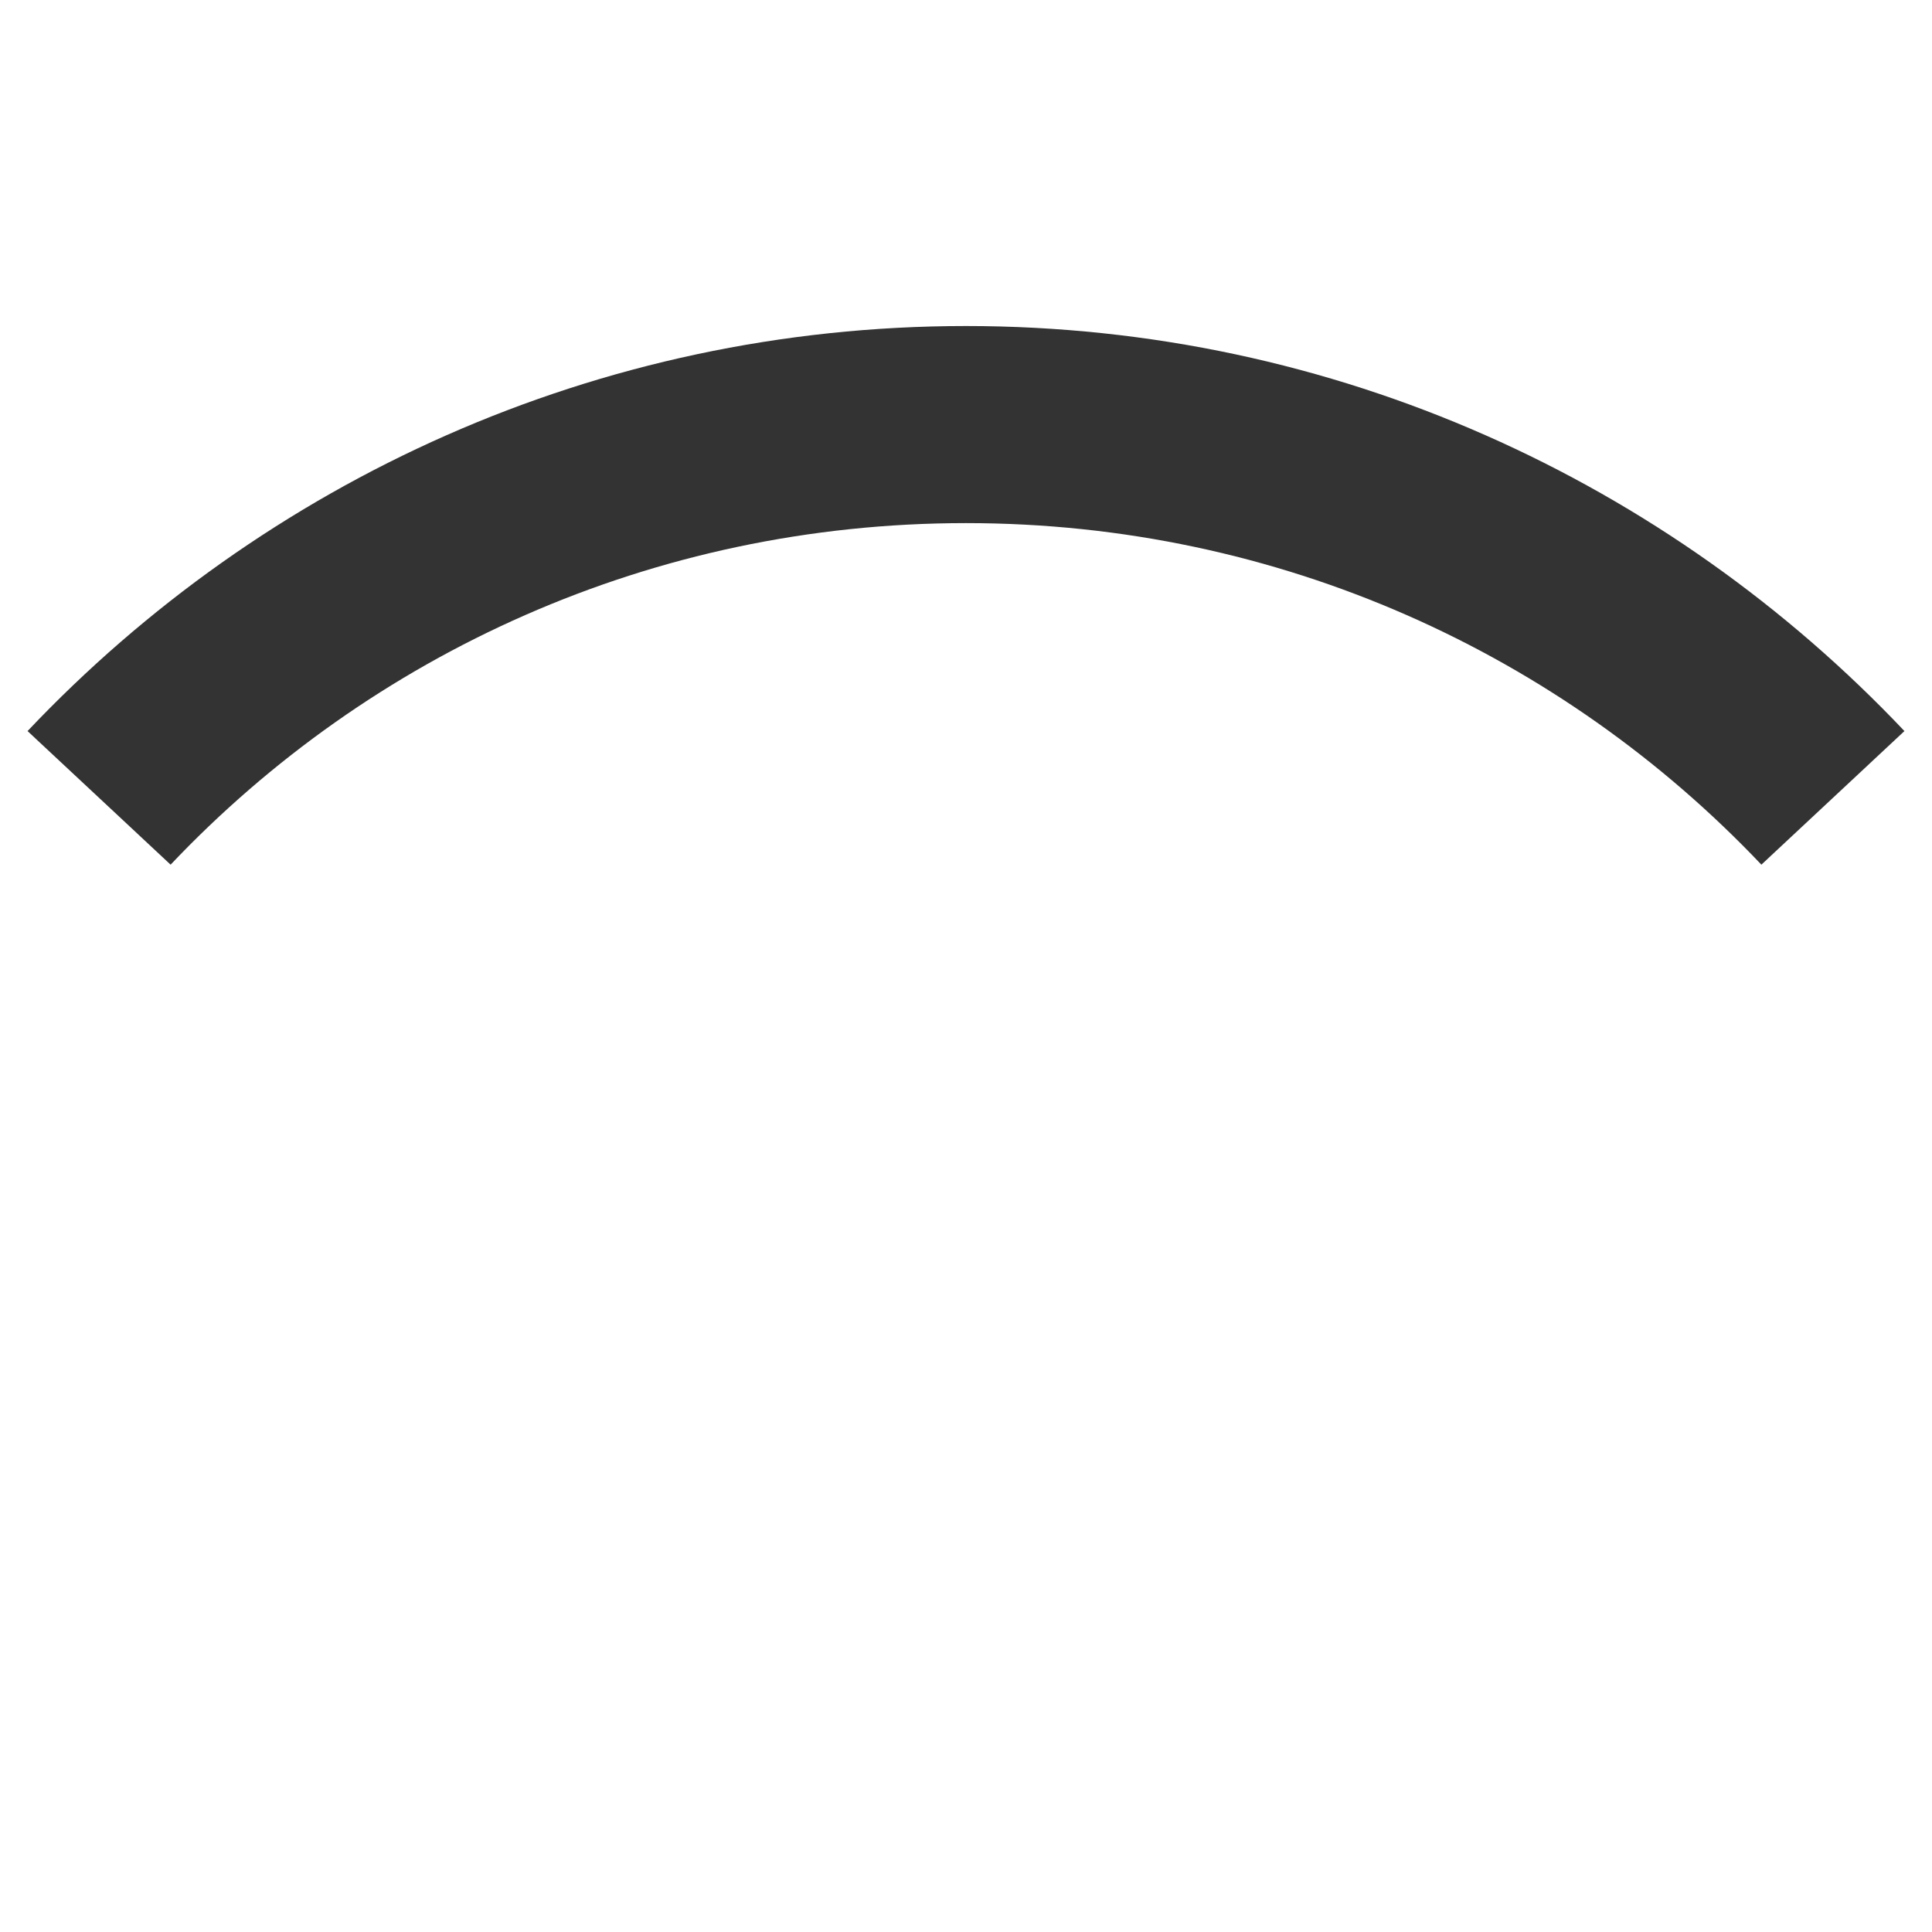
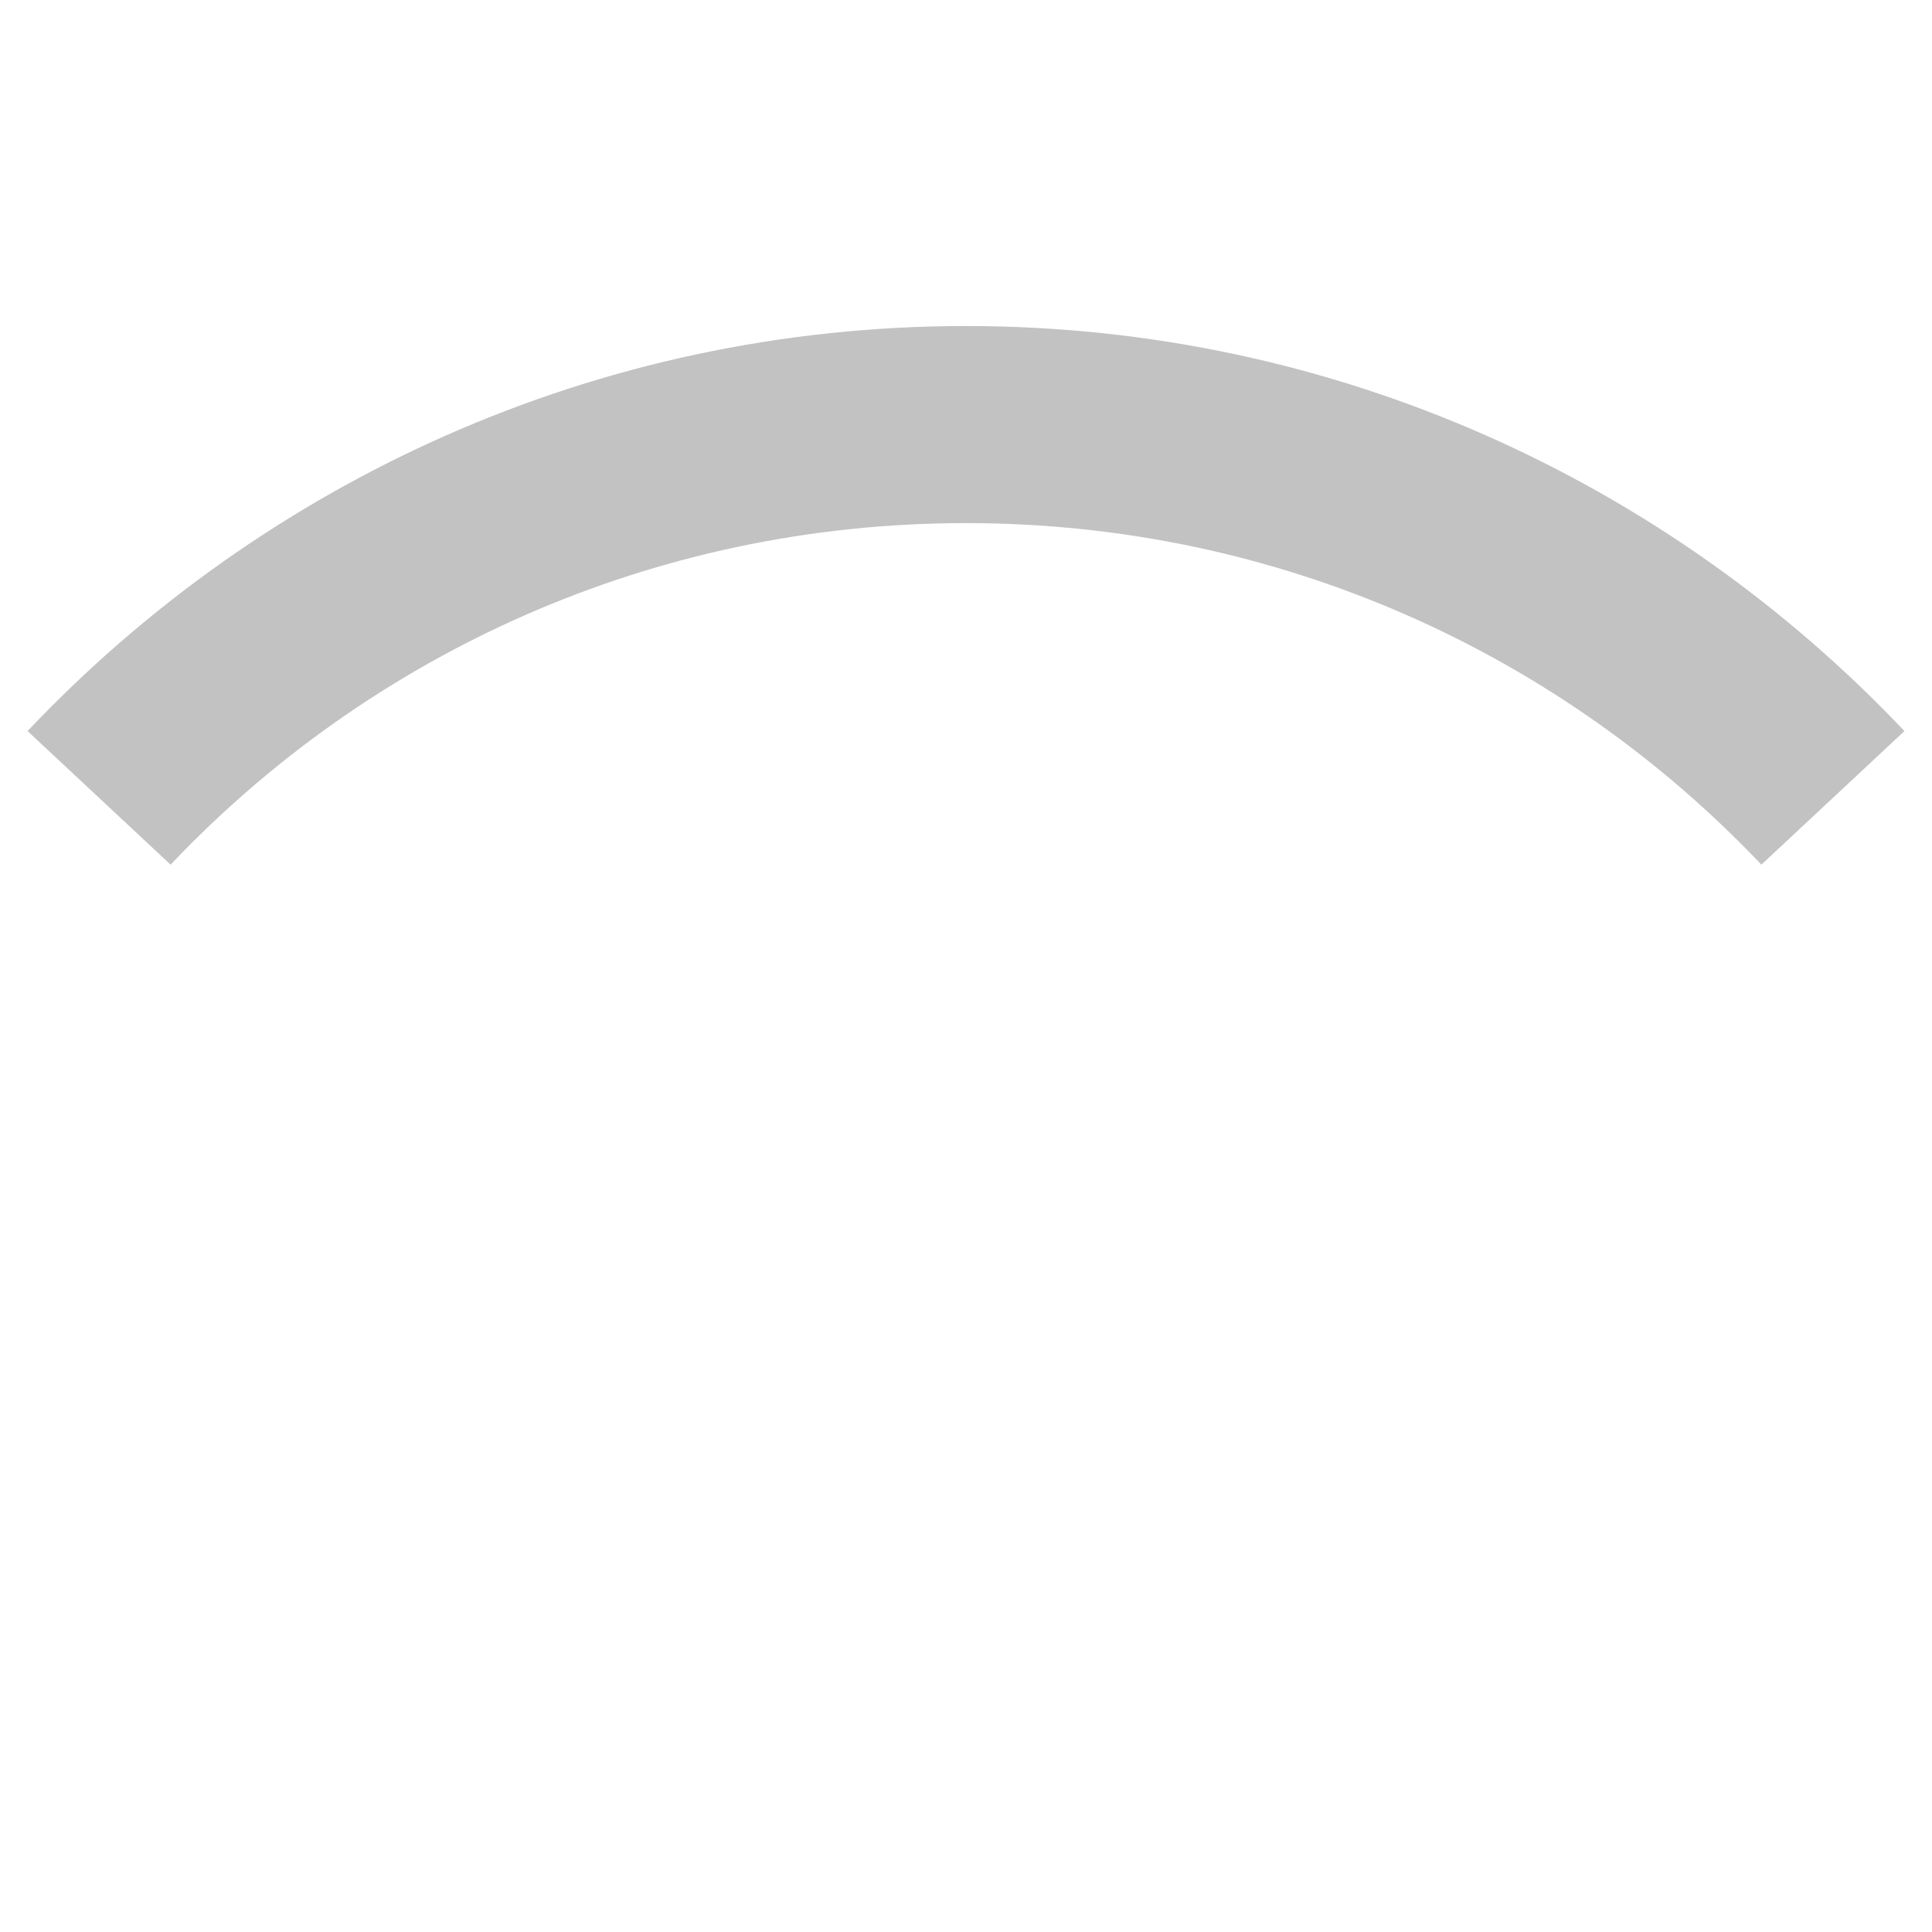
<svg xmlns="http://www.w3.org/2000/svg" width="128" height="128" version="1.1">
-   <path id="shape" d="m 64,21.6 c -24.466,0 -46.551,10.33 -62.175,26.835 l 9.478,8.851 C 24.517,43.343 43.216,34.657 64,34.657 c 20.78,0 39.474,8.69 52.696,22.629 l 9.478,-8.851 C 110.551,31.93 88.466,21.6 64,21.6 z" style="fill:#333333;fill-opacity:1;stroke:none" />
+   <path id="shape" d="m 64,21.6 c -24.466,0 -46.551,10.33 -62.175,26.835 l 9.478,8.851 C 24.517,43.343 43.216,34.657 64,34.657 c 20.78,0 39.474,8.69 52.696,22.629 l 9.478,-8.851 C 110.551,31.93 88.466,21.6 64,21.6 z" style="fill:#333333;fill-opacity:0.3;stroke:none" />
</svg>
